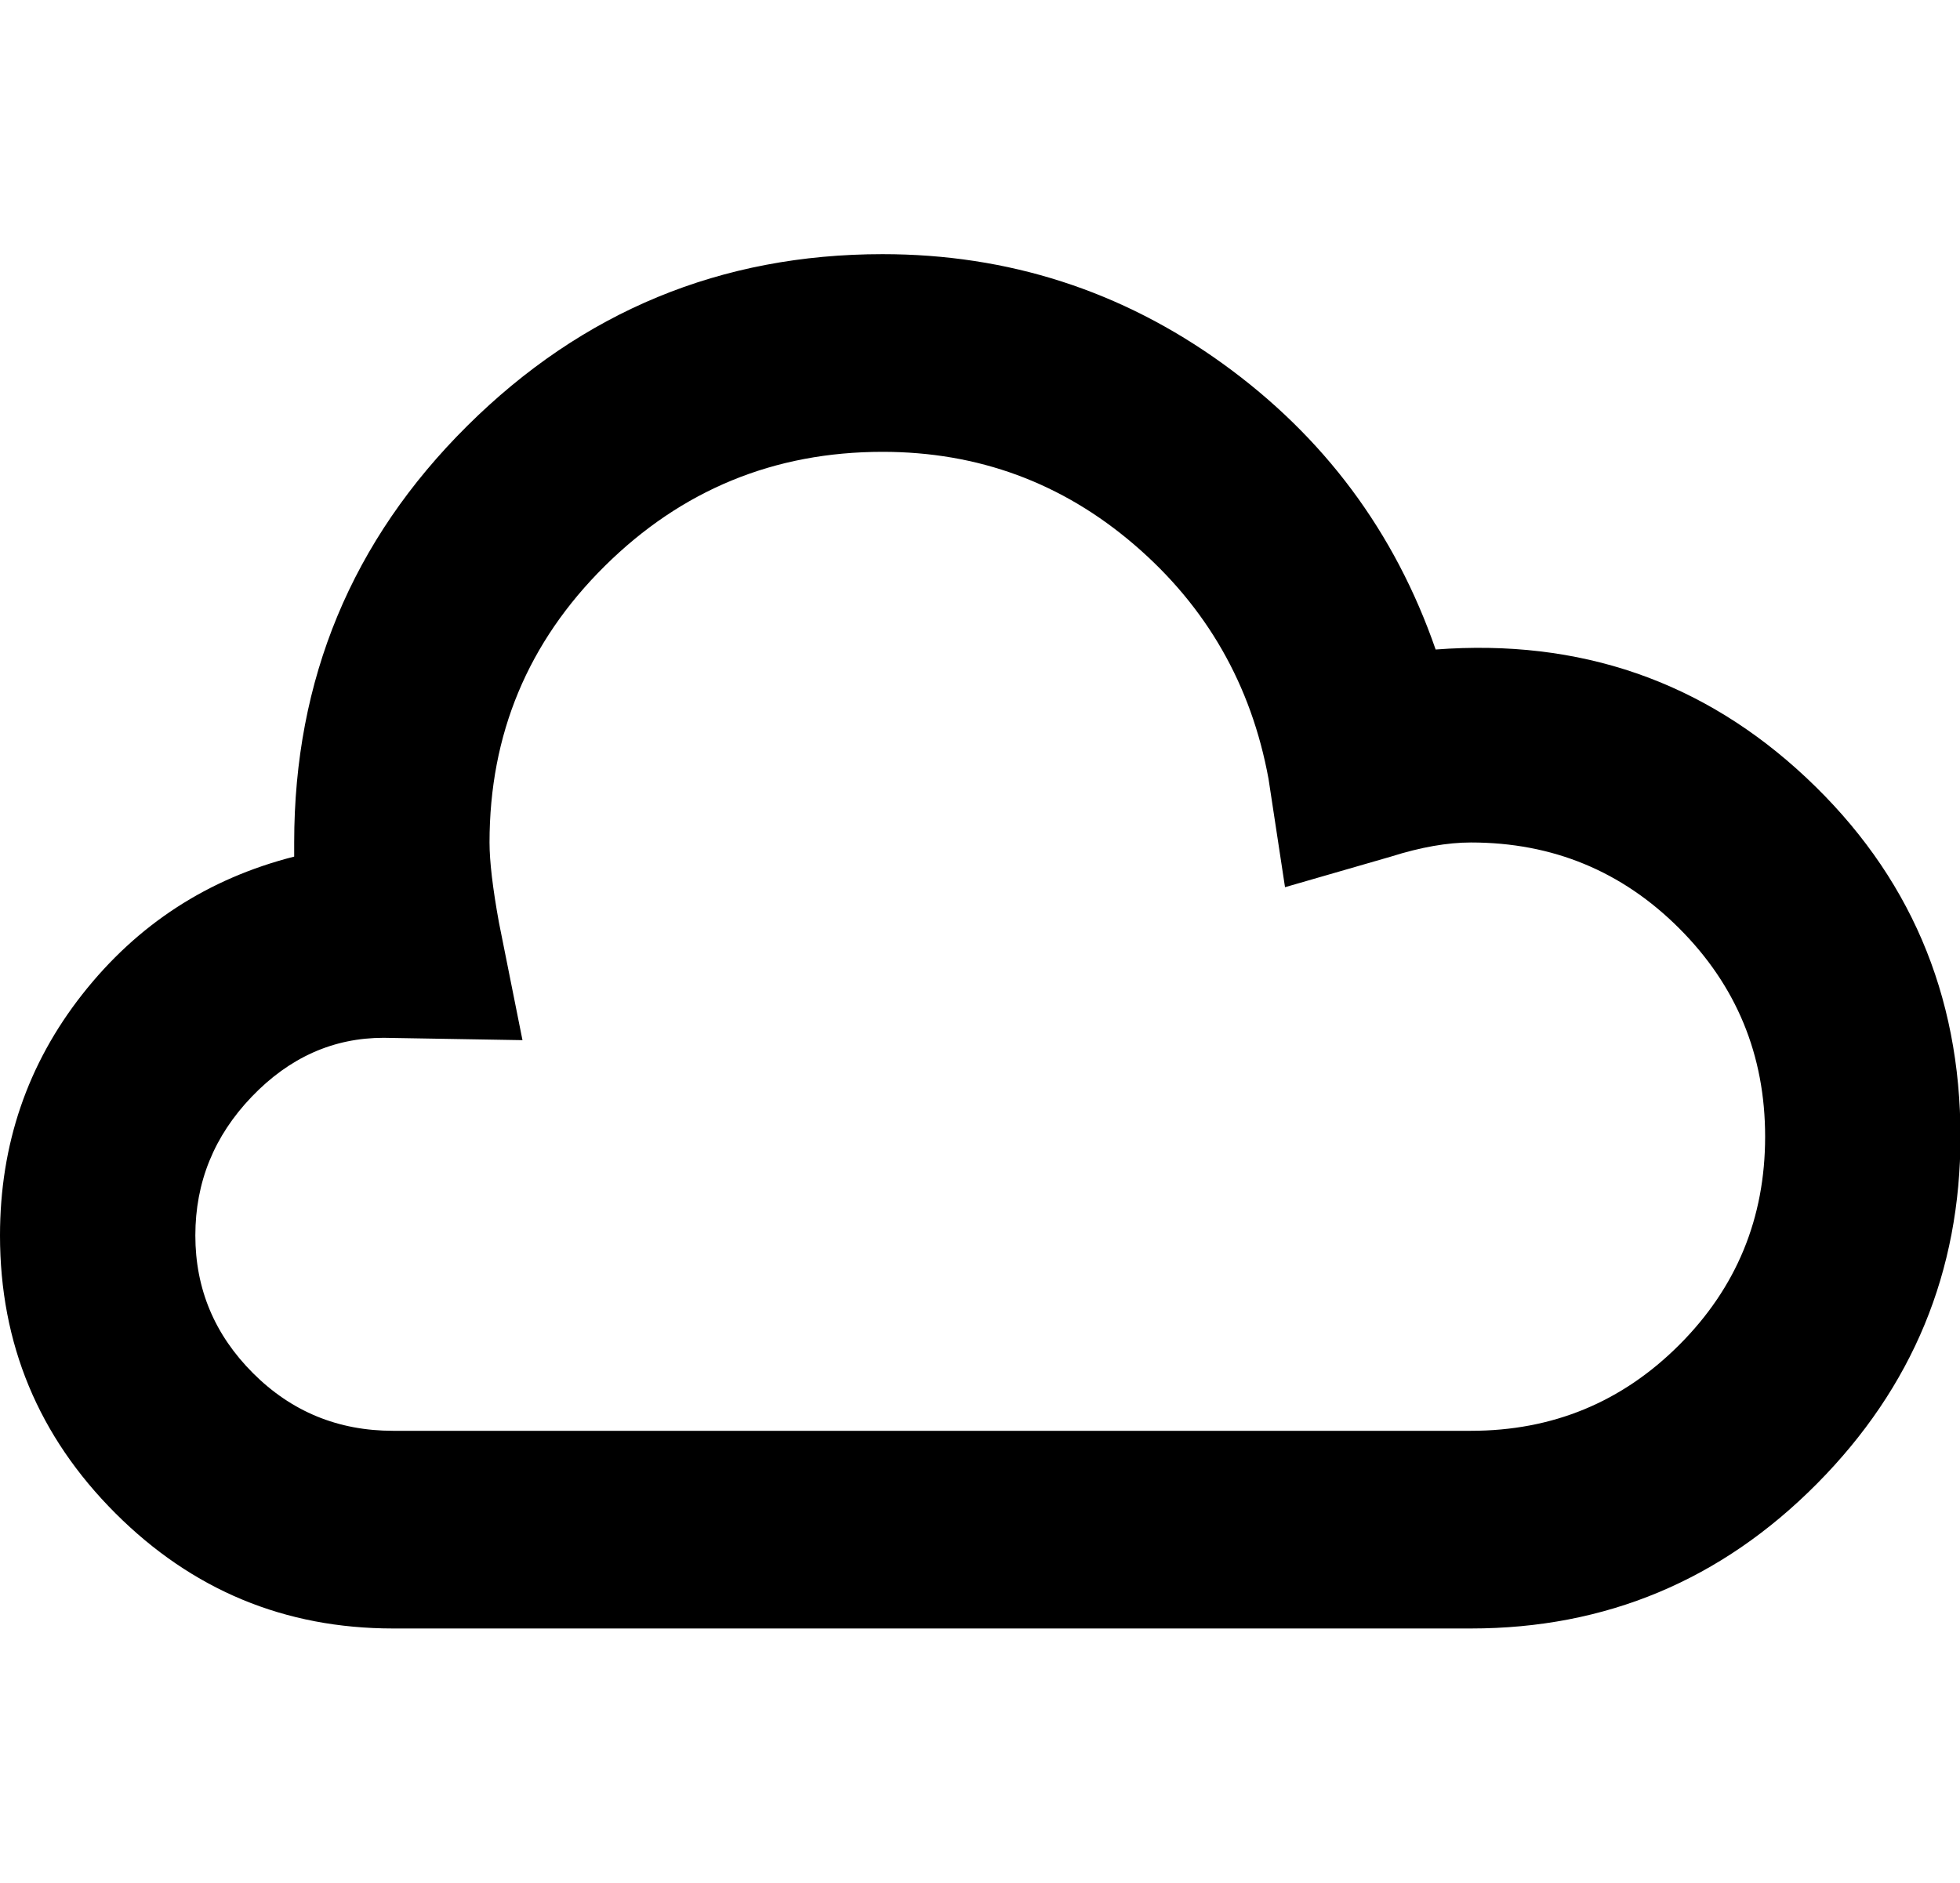
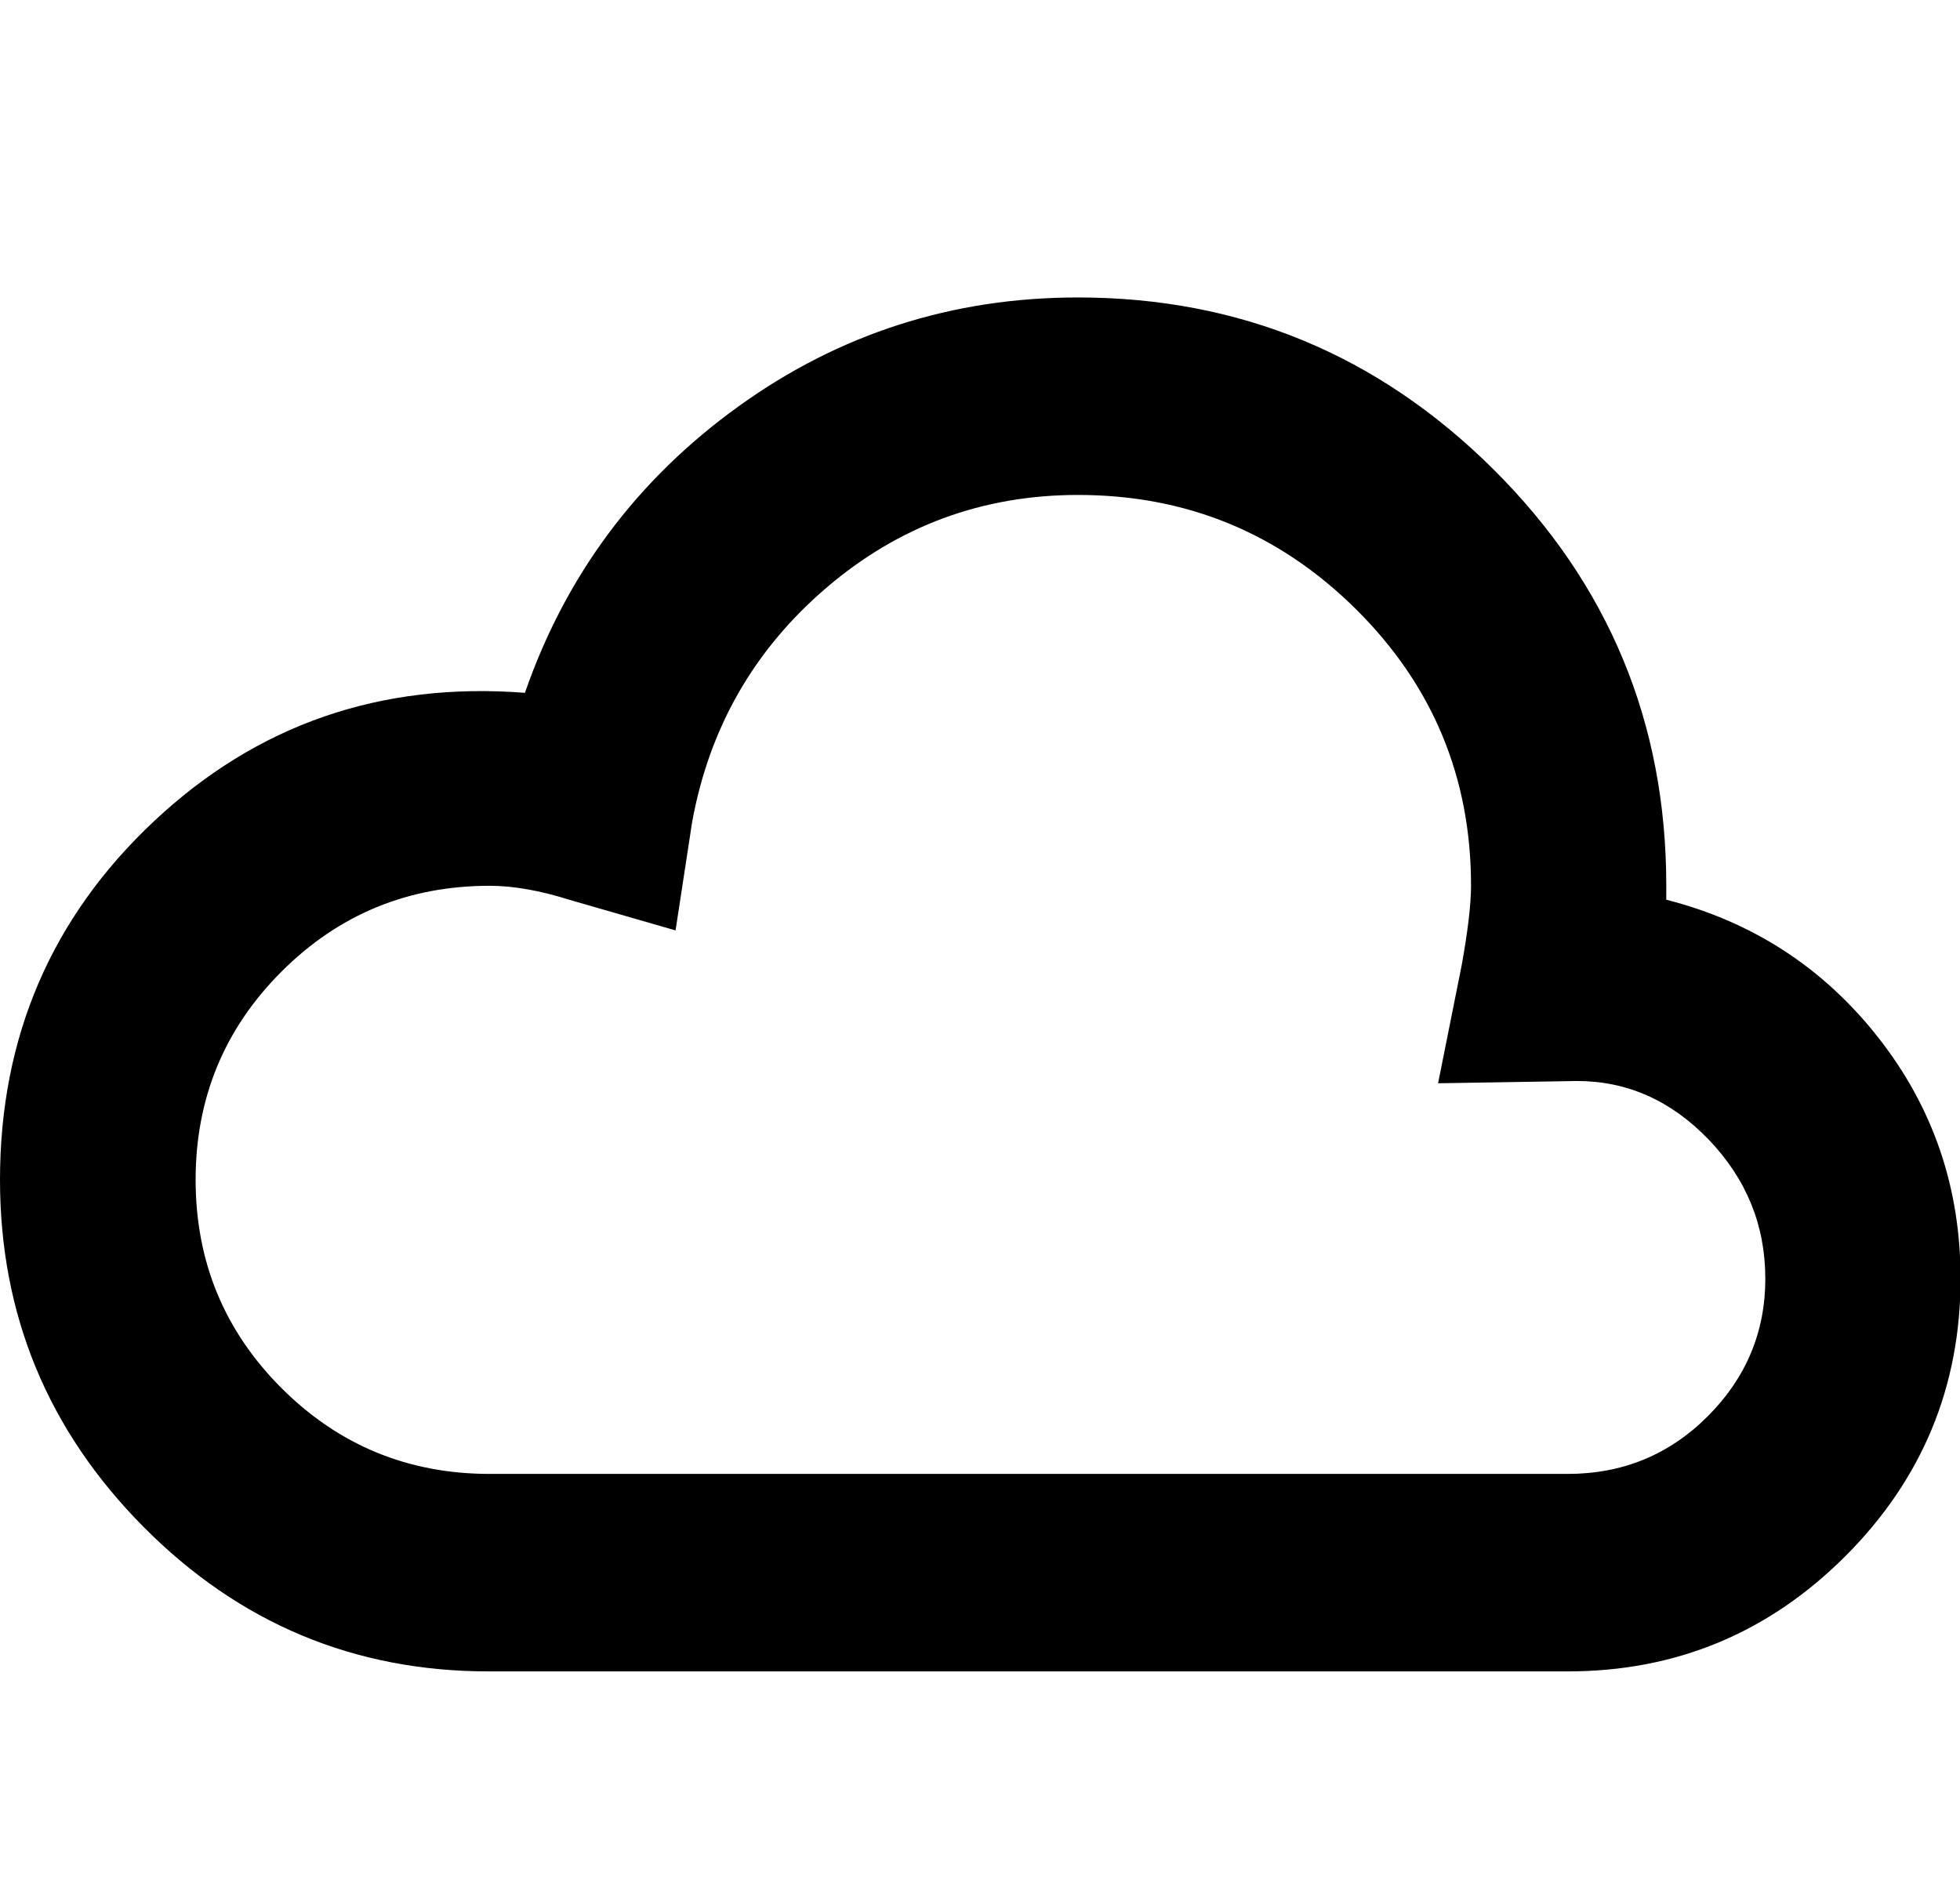
- <svg xmlns="http://www.w3.org/2000/svg" height="1000" width="1041">
-   <path d="M781.25 865l-572.5 0q-86.25 0 -147.5 -61.25t-61.25 -147.5q0 -72.5 43.75 -128.125t112.5 -73.125l0 -7.5q0 -130 91.875 -221.25t220.625 -91.25q100 0 180.625 58.125t113.125 151.875q115 -8.75 196.875 68.125t81.875 190.625q0 107.5 -76.25 184.375t-183.75 76.875zm-577.5 -313.75q-40 0 -70 31.25t-30 73.75 30.625 73.125 74.375 30.625l572.5 0q65 0 110.625 -45.625t45.625 -110.625 -45.625 -110.625 -110.625 -45.625q-18.75 0 -42.5 7.5l-56.25 16.25 -8.75 -57.5q-13.75 -75 -71.25 -124.375t-133.75 -49.375q-86.25 0 -147.5 60.625t-61.25 146.875q0 15 5 42.5l12.5 62.5z" />
+ <svg xmlns="http://www.w3.org/2000/svg" version="1.1" id="Layer_1" x="0px" y="0px" viewBox="215 -104 1041 1000" style="enable-background:new 215 -104 1041 1000;" xml:space="preserve">
+   <path d="M291.2,707C240.4,655.8,215,594.3,215,522.7c0-75.8,27.3-139.4,81.9-190.6s120.2-74,196.9-68.1  c21.7-62.5,59.4-113.1,113.1-151.9s114-58.1,180.6-58.1c85.8,0,159.4,30.4,220.6,91.2s91.9,134.6,91.9,221.2v7.5  c45.8,11.7,83.3,36,112.5,73.1s43.8,79.8,43.8,128.1c0,57.5-20.4,106.7-61.2,147.5s-90,61.2-147.5,61.2H475  C403.3,783.9,342.1,758.3,291.2,707z M978.8,471.4l12.5-62.5c3.3-18.3,5-32.5,5-42.5c0-57.5-20.4-106.5-61.2-146.9  c-40.8-40.4-90-60.6-147.5-60.6c-50.8,0-95.4,16.5-133.8,49.4s-62.1,74.4-71.2,124.4l-8.8,57.5l-56.2-16.2c-15.8-5-30-7.5-42.5-7.5  c-43.3,0-80.2,15.2-110.6,45.6c-30.4,30.4-45.6,67.3-45.6,110.6s15.2,80.2,45.6,110.6s67.3,45.6,110.6,45.6h572.5  c29.2,0,54-10.2,74.4-30.6s30.6-44.8,30.6-73.1s-10-52.9-30-73.8c-20-20.8-43.3-31.2-70-31.2L978.8,471.4z" />
</svg>
